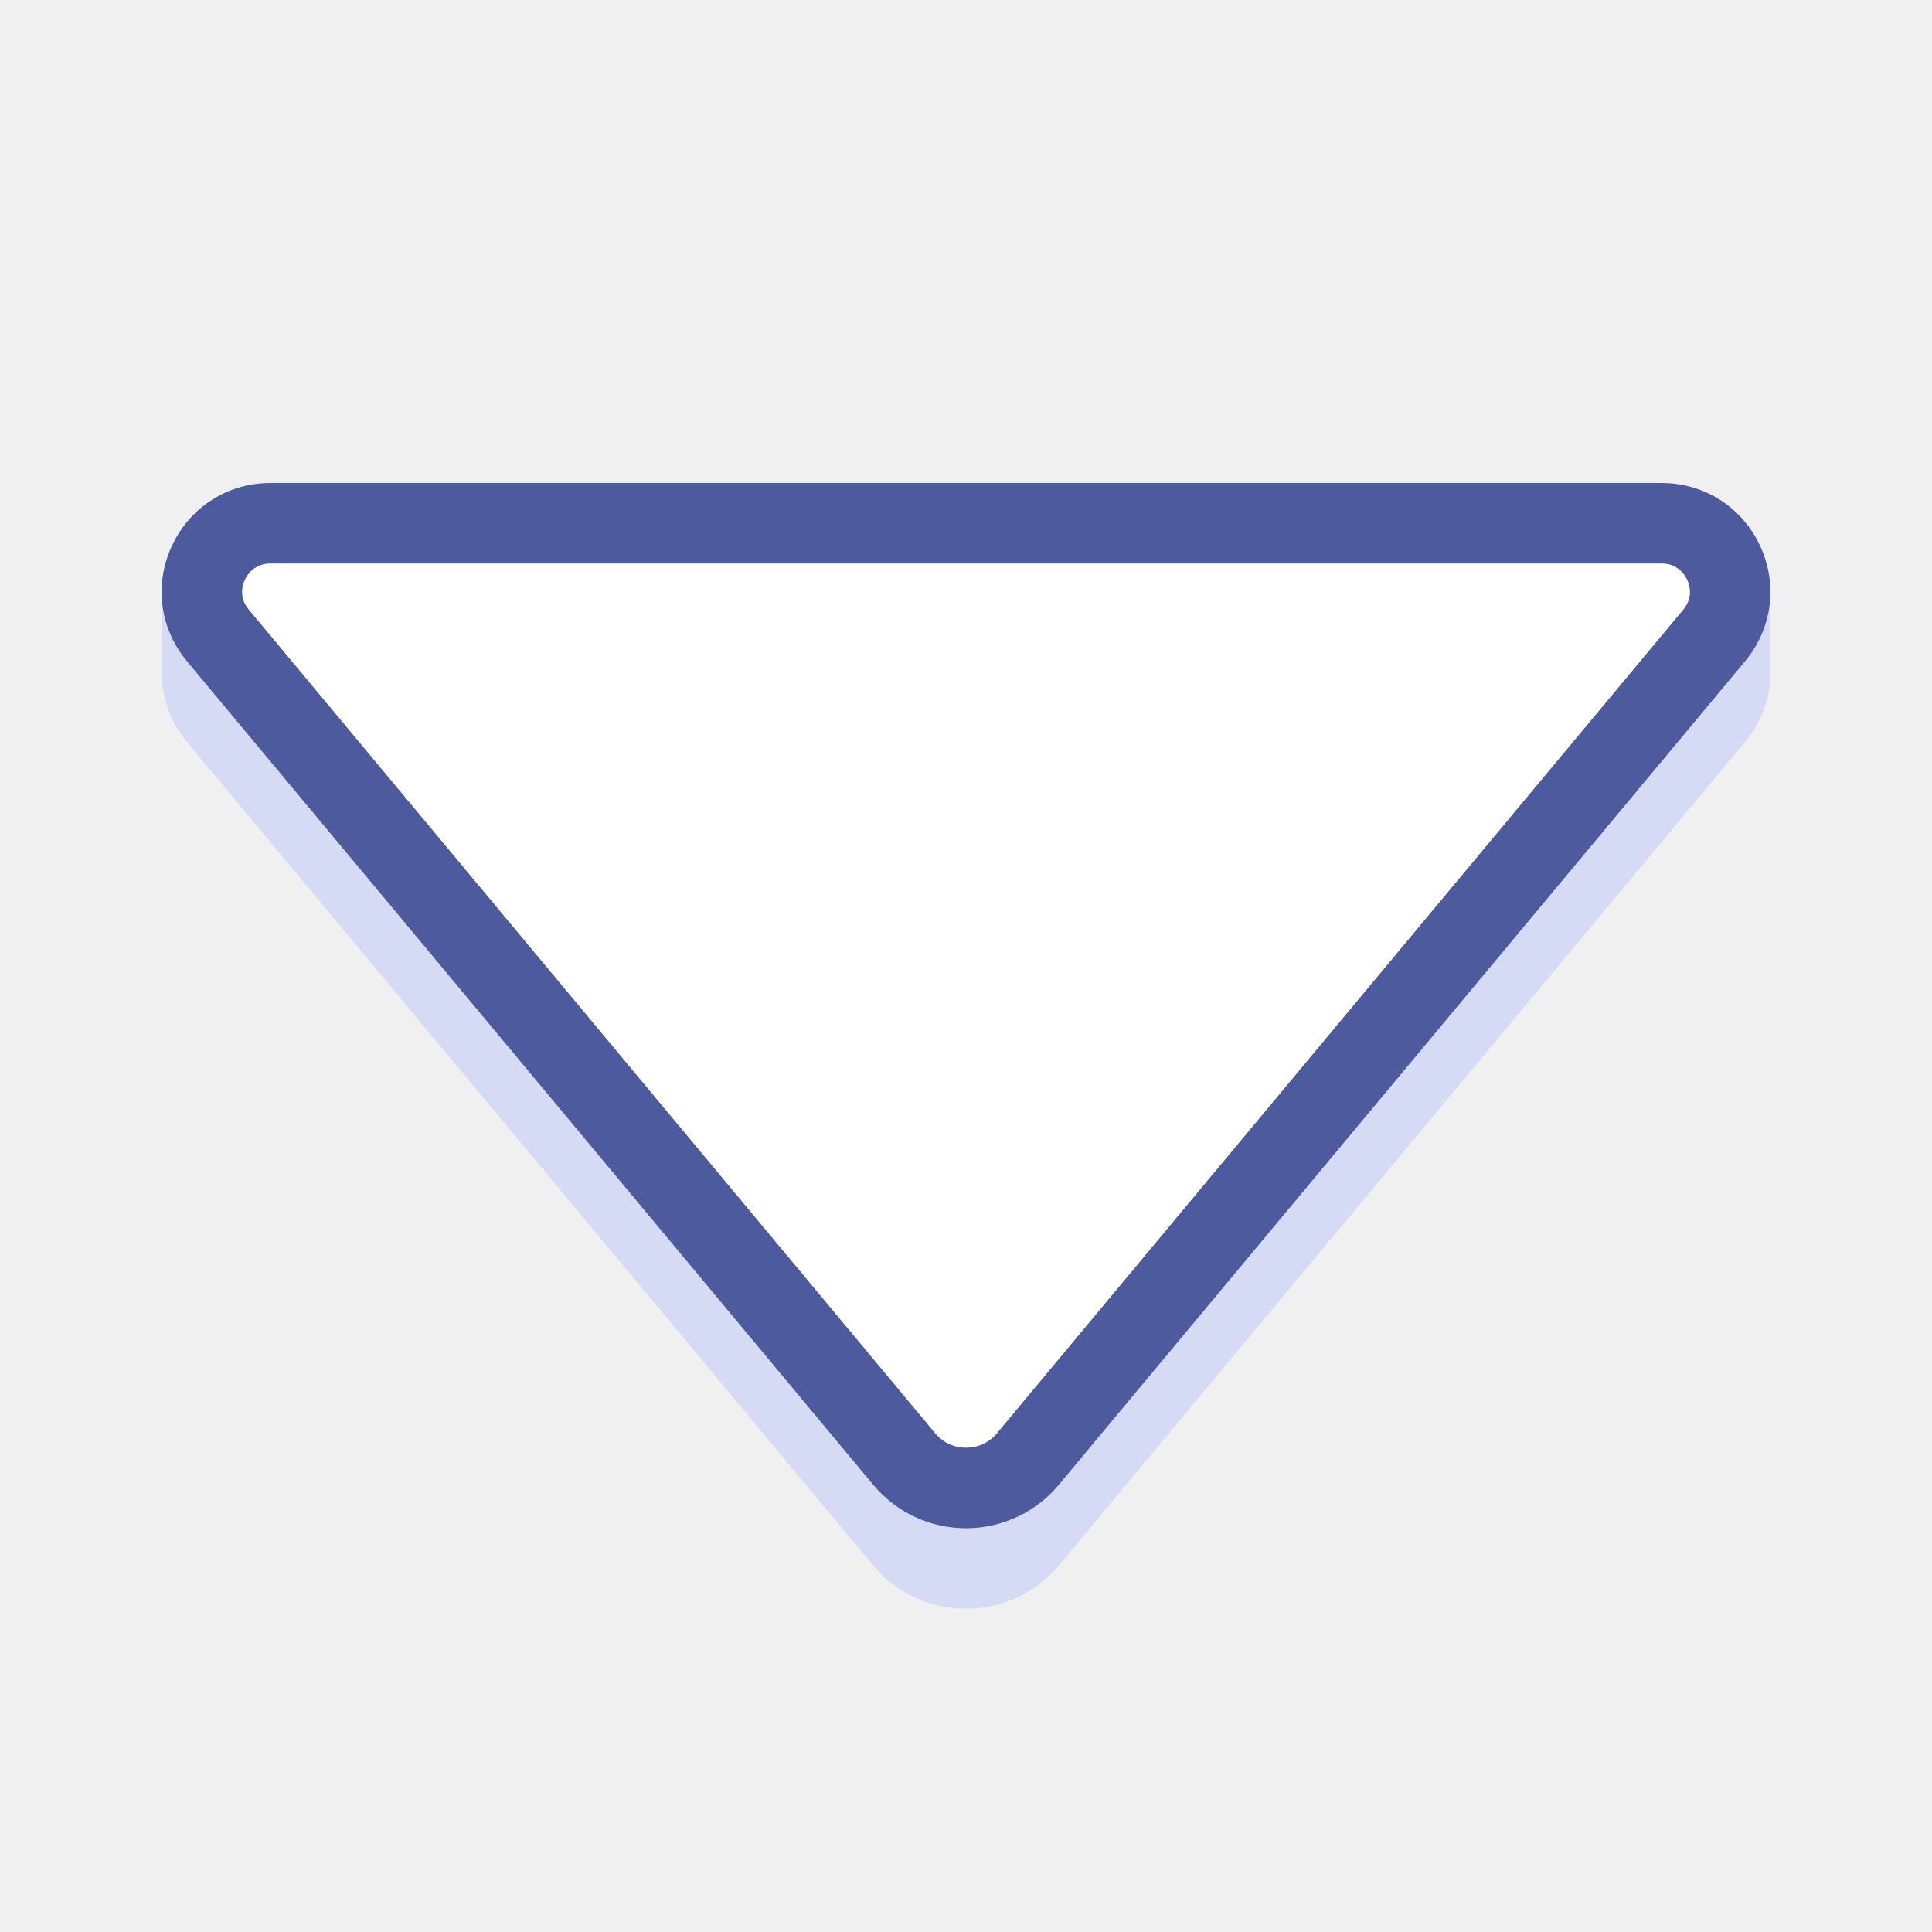
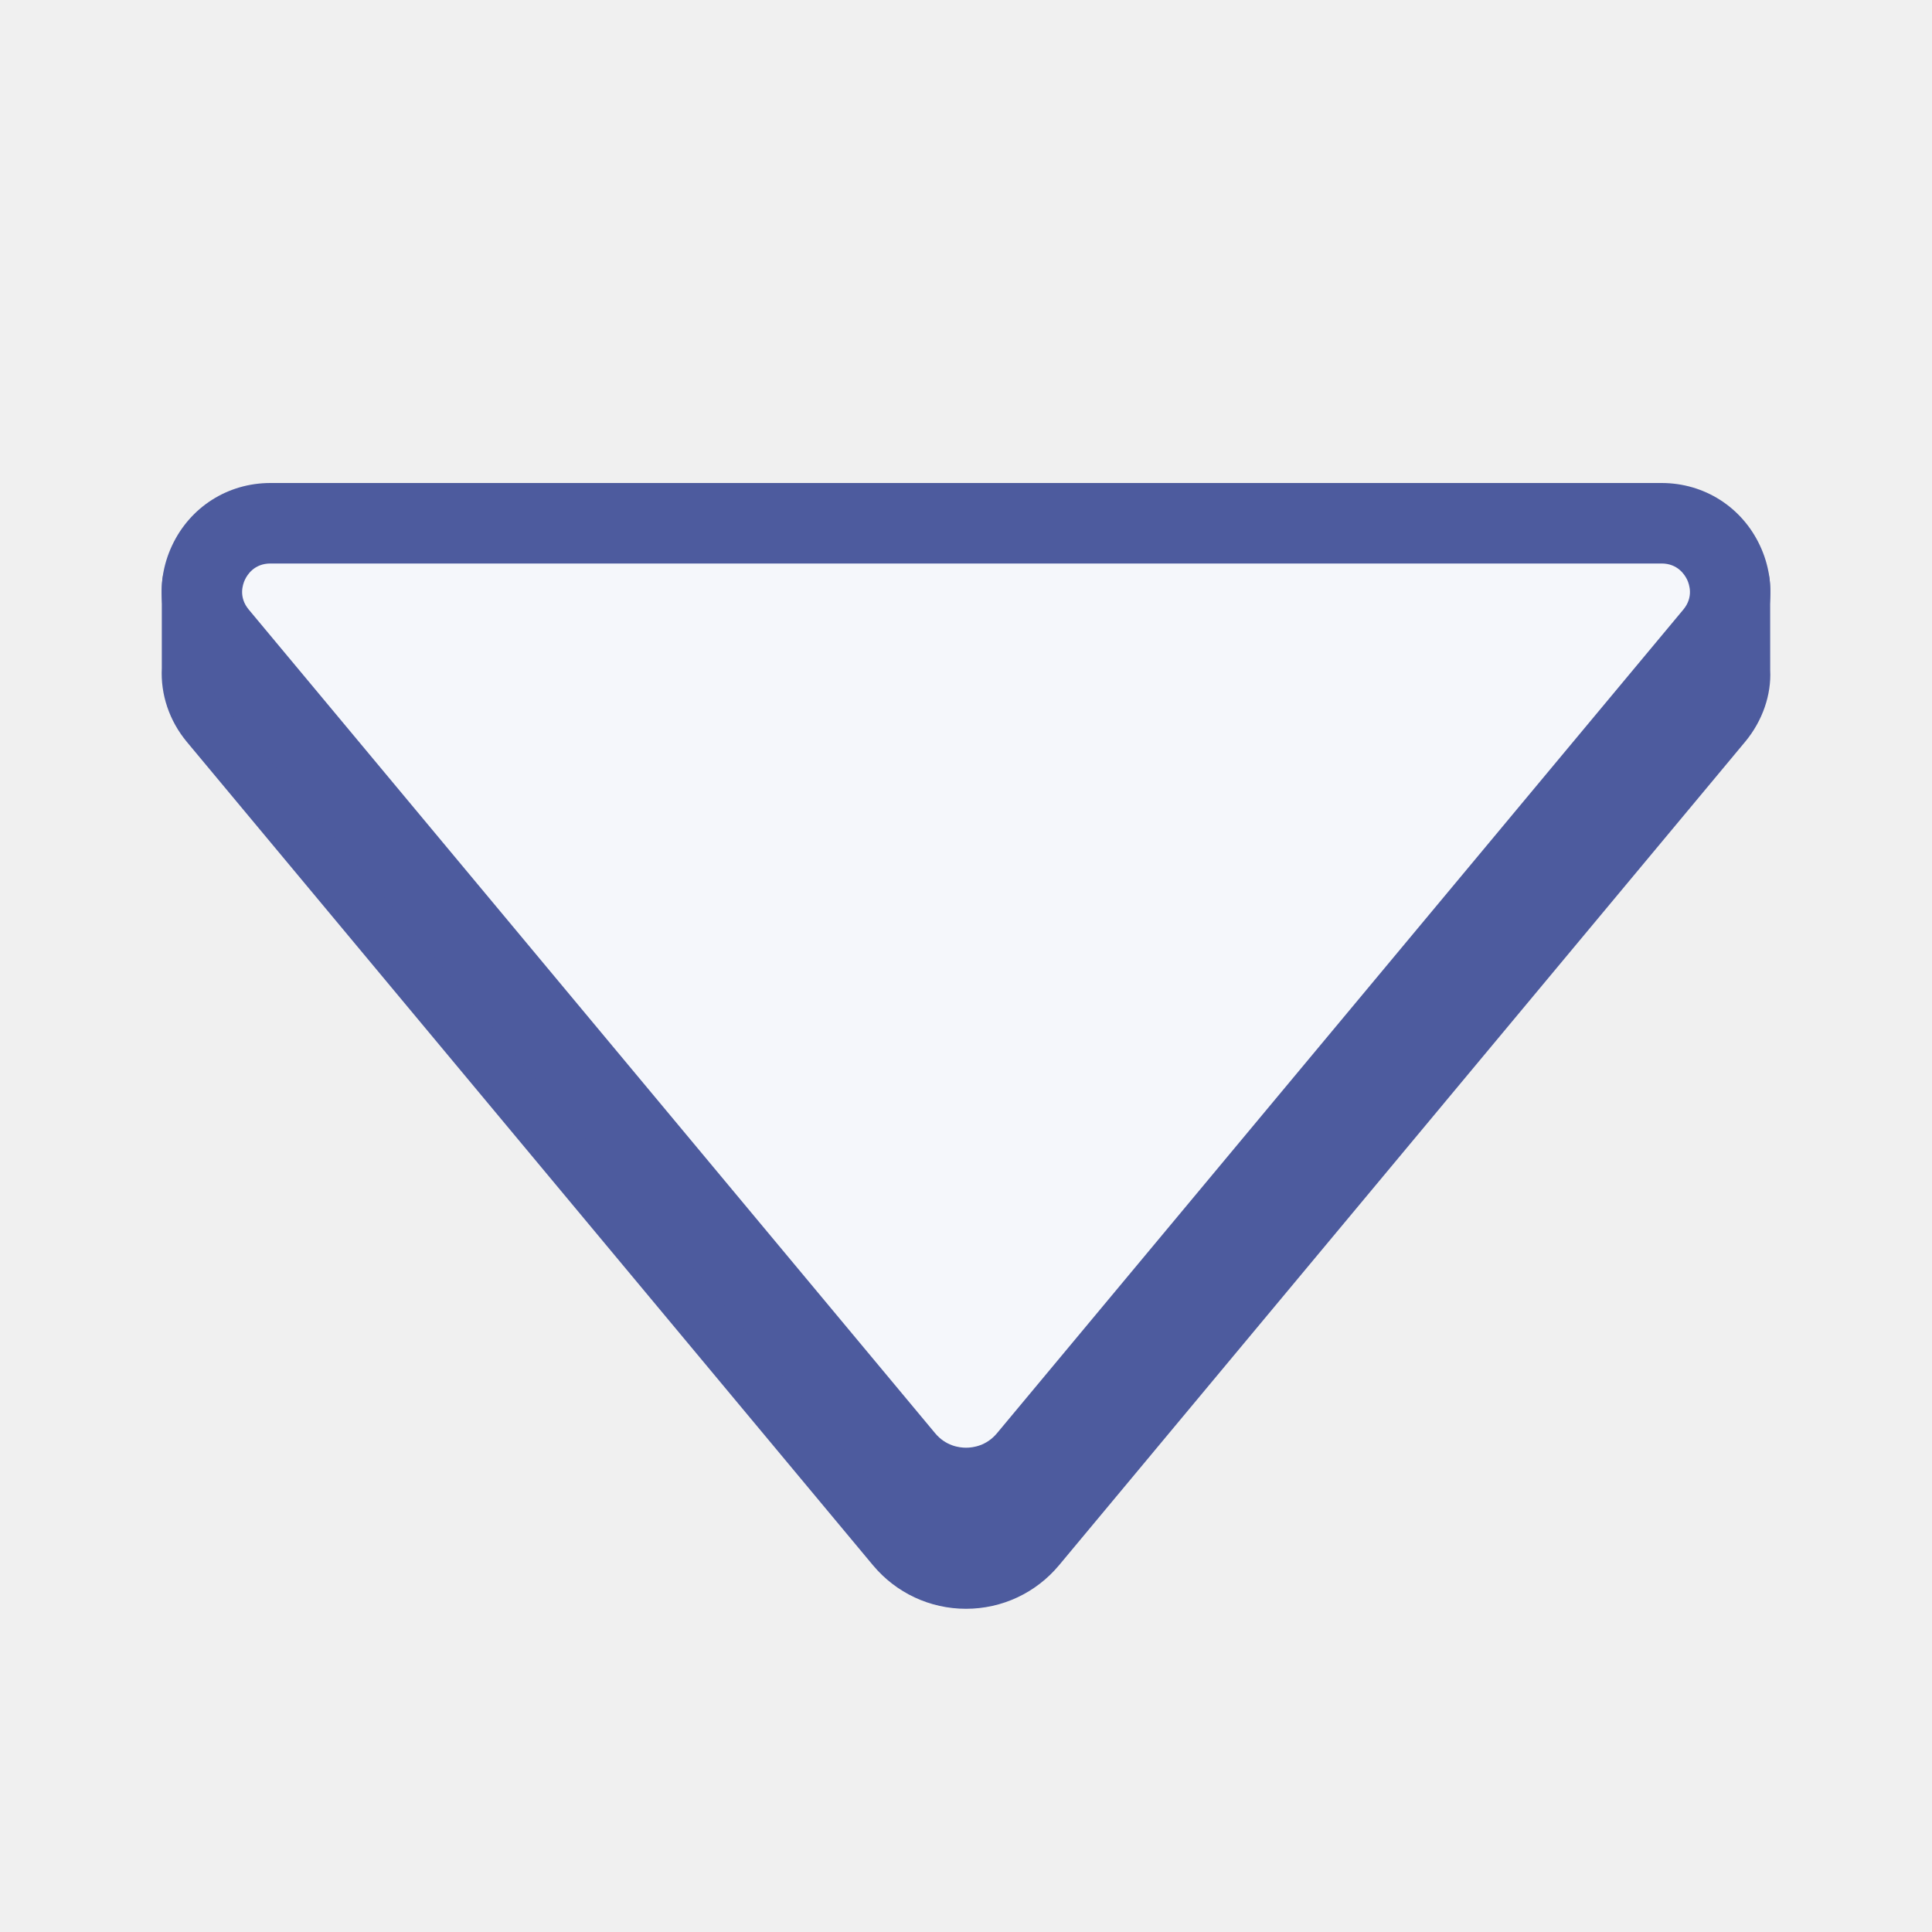
<svg xmlns="http://www.w3.org/2000/svg" x="0px" y="0px" width="100" height="100" viewBox="0 0 48 48">
-   <path fill="#d6dbf5" d="M24,39.97c-0.896,0-1.736-0.394-2.309-1.079l-17.05-20.46c-0.434-0.523-0.653-1.173-0.621-1.83L4.02,14.65 c0-0.012,0-0.023,0.001-0.035c0.04-1.139,0.057-1.61,19.979-1.61s19.939,0.472,19.979,1.61l0.001,2.035 c0.031,0.607-0.188,1.257-0.621,1.778L26.309,38.891C25.736,39.576,24.896,39.97,24,39.97z" />
-   <path fill="#fff" d="M42.587,15.788L25.536,36.249c-0.8,0.96-2.273,0.96-3.073,0L5.413,15.788 C4.49,14.681,5.278,13,6.719,13h34.562C42.722,13,43.51,14.681,42.587,15.788z" />
+   <path fill="#4d5b9e" d="M24,39.97c-0.896,0-1.736-0.394-2.309-1.079l-17.05-20.46c-0.434-0.523-0.653-1.173-0.621-1.83L4.02,14.65 c0-0.012,0-0.023,0.001-0.035c0.04-1.139,0.057-1.61,19.979-1.61s19.939,0.472,19.979,1.61l0.001,2.035 c0.031,0.607-0.188,1.257-0.621,1.778L26.309,38.891C25.736,39.576,24.896,39.97,24,39.97z" />
+   <path fill="#f5f7fb" d="M42.587,15.788L25.536,36.249c-0.8,0.96-2.273,0.96-3.073,0L5.413,15.788 C4.49,14.681,5.278,13,6.719,13h34.562C42.722,13,43.51,14.681,42.587,15.788z" />
  <path fill="#4d5b9e" d="M24,37.969c-0.894,0-1.733-0.394-2.305-1.08L4.645,16.429c-0.678-0.814-0.82-1.915-0.371-2.874S5.66,12,6.719,12h34.562 c1.059,0,1.996,0.596,2.445,1.555s0.307,2.06-0.371,2.874L26.305,36.89C25.733,37.575,24.894,37.969,24,37.969z M6.719,14 c-0.401,0-0.577,0.281-0.634,0.403c-0.057,0.121-0.161,0.436,0.097,0.744l17.051,20.461c0.261,0.313,0.593,0.36,0.768,0.36 s0.507-0.047,0.768-0.359l17.051-20.462c0.258-0.309,0.153-0.623,0.097-0.744C41.858,14.281,41.683,14,41.281,14H6.719z" />
</svg>
